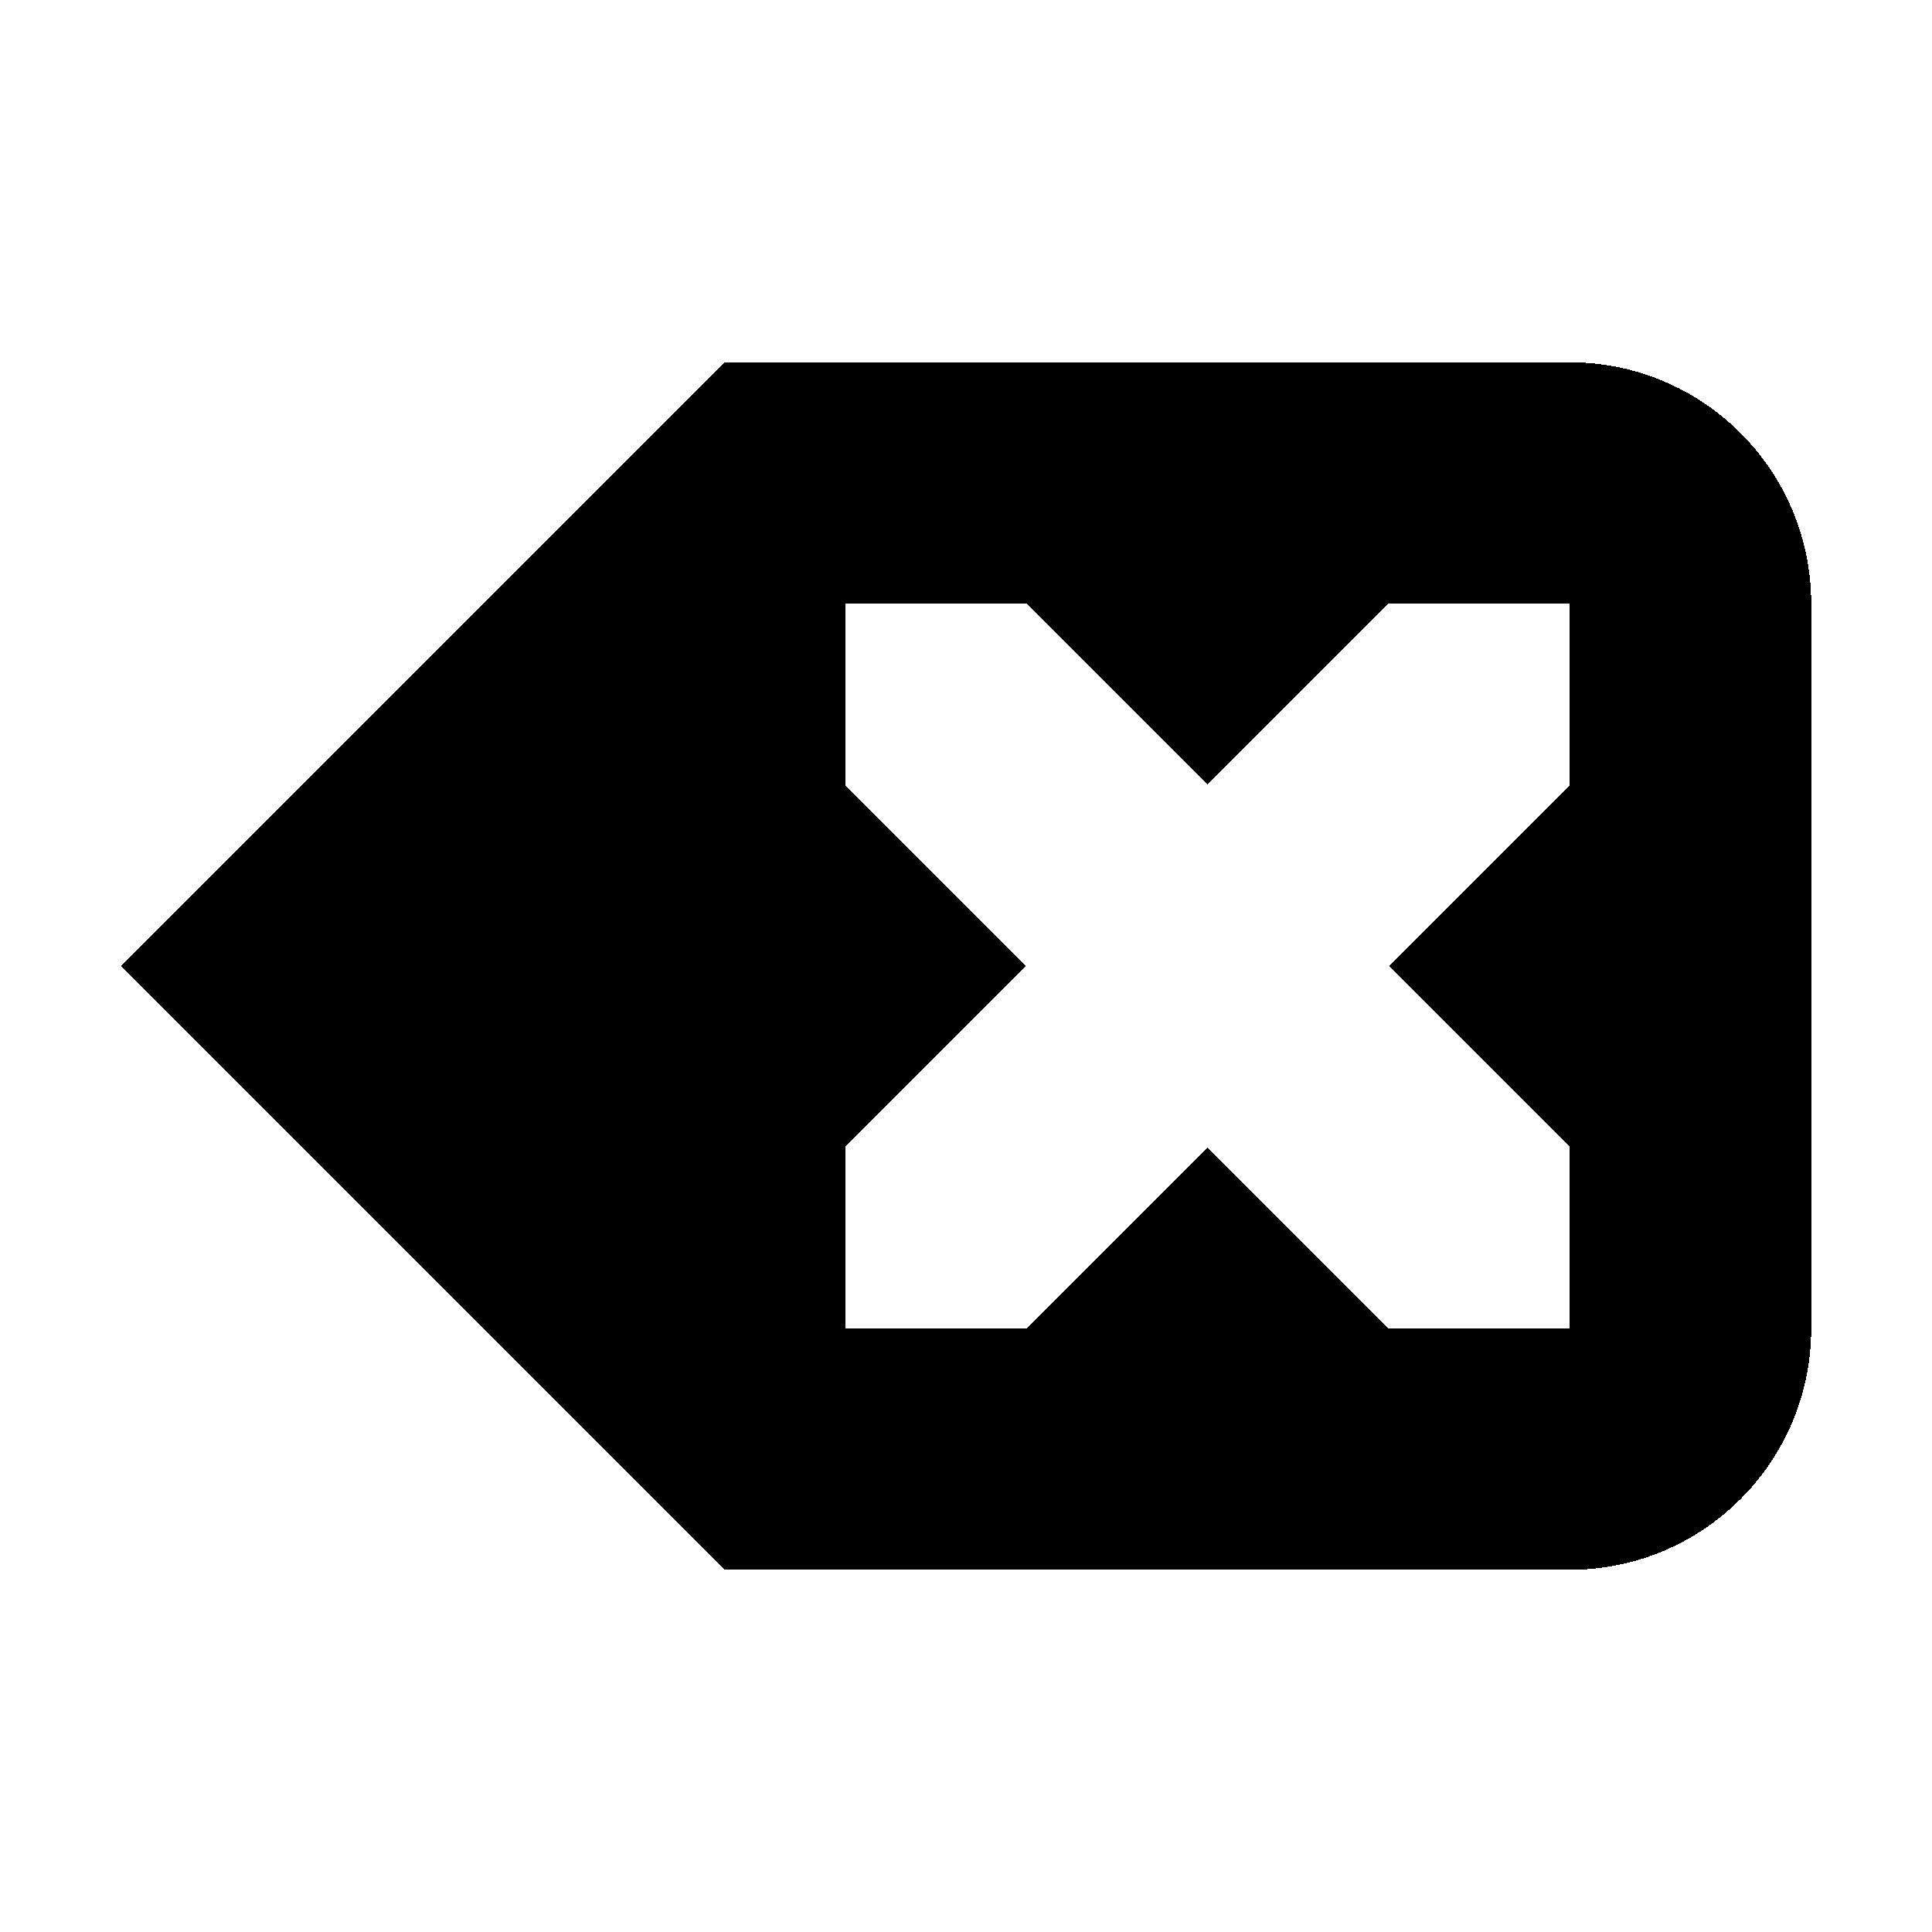
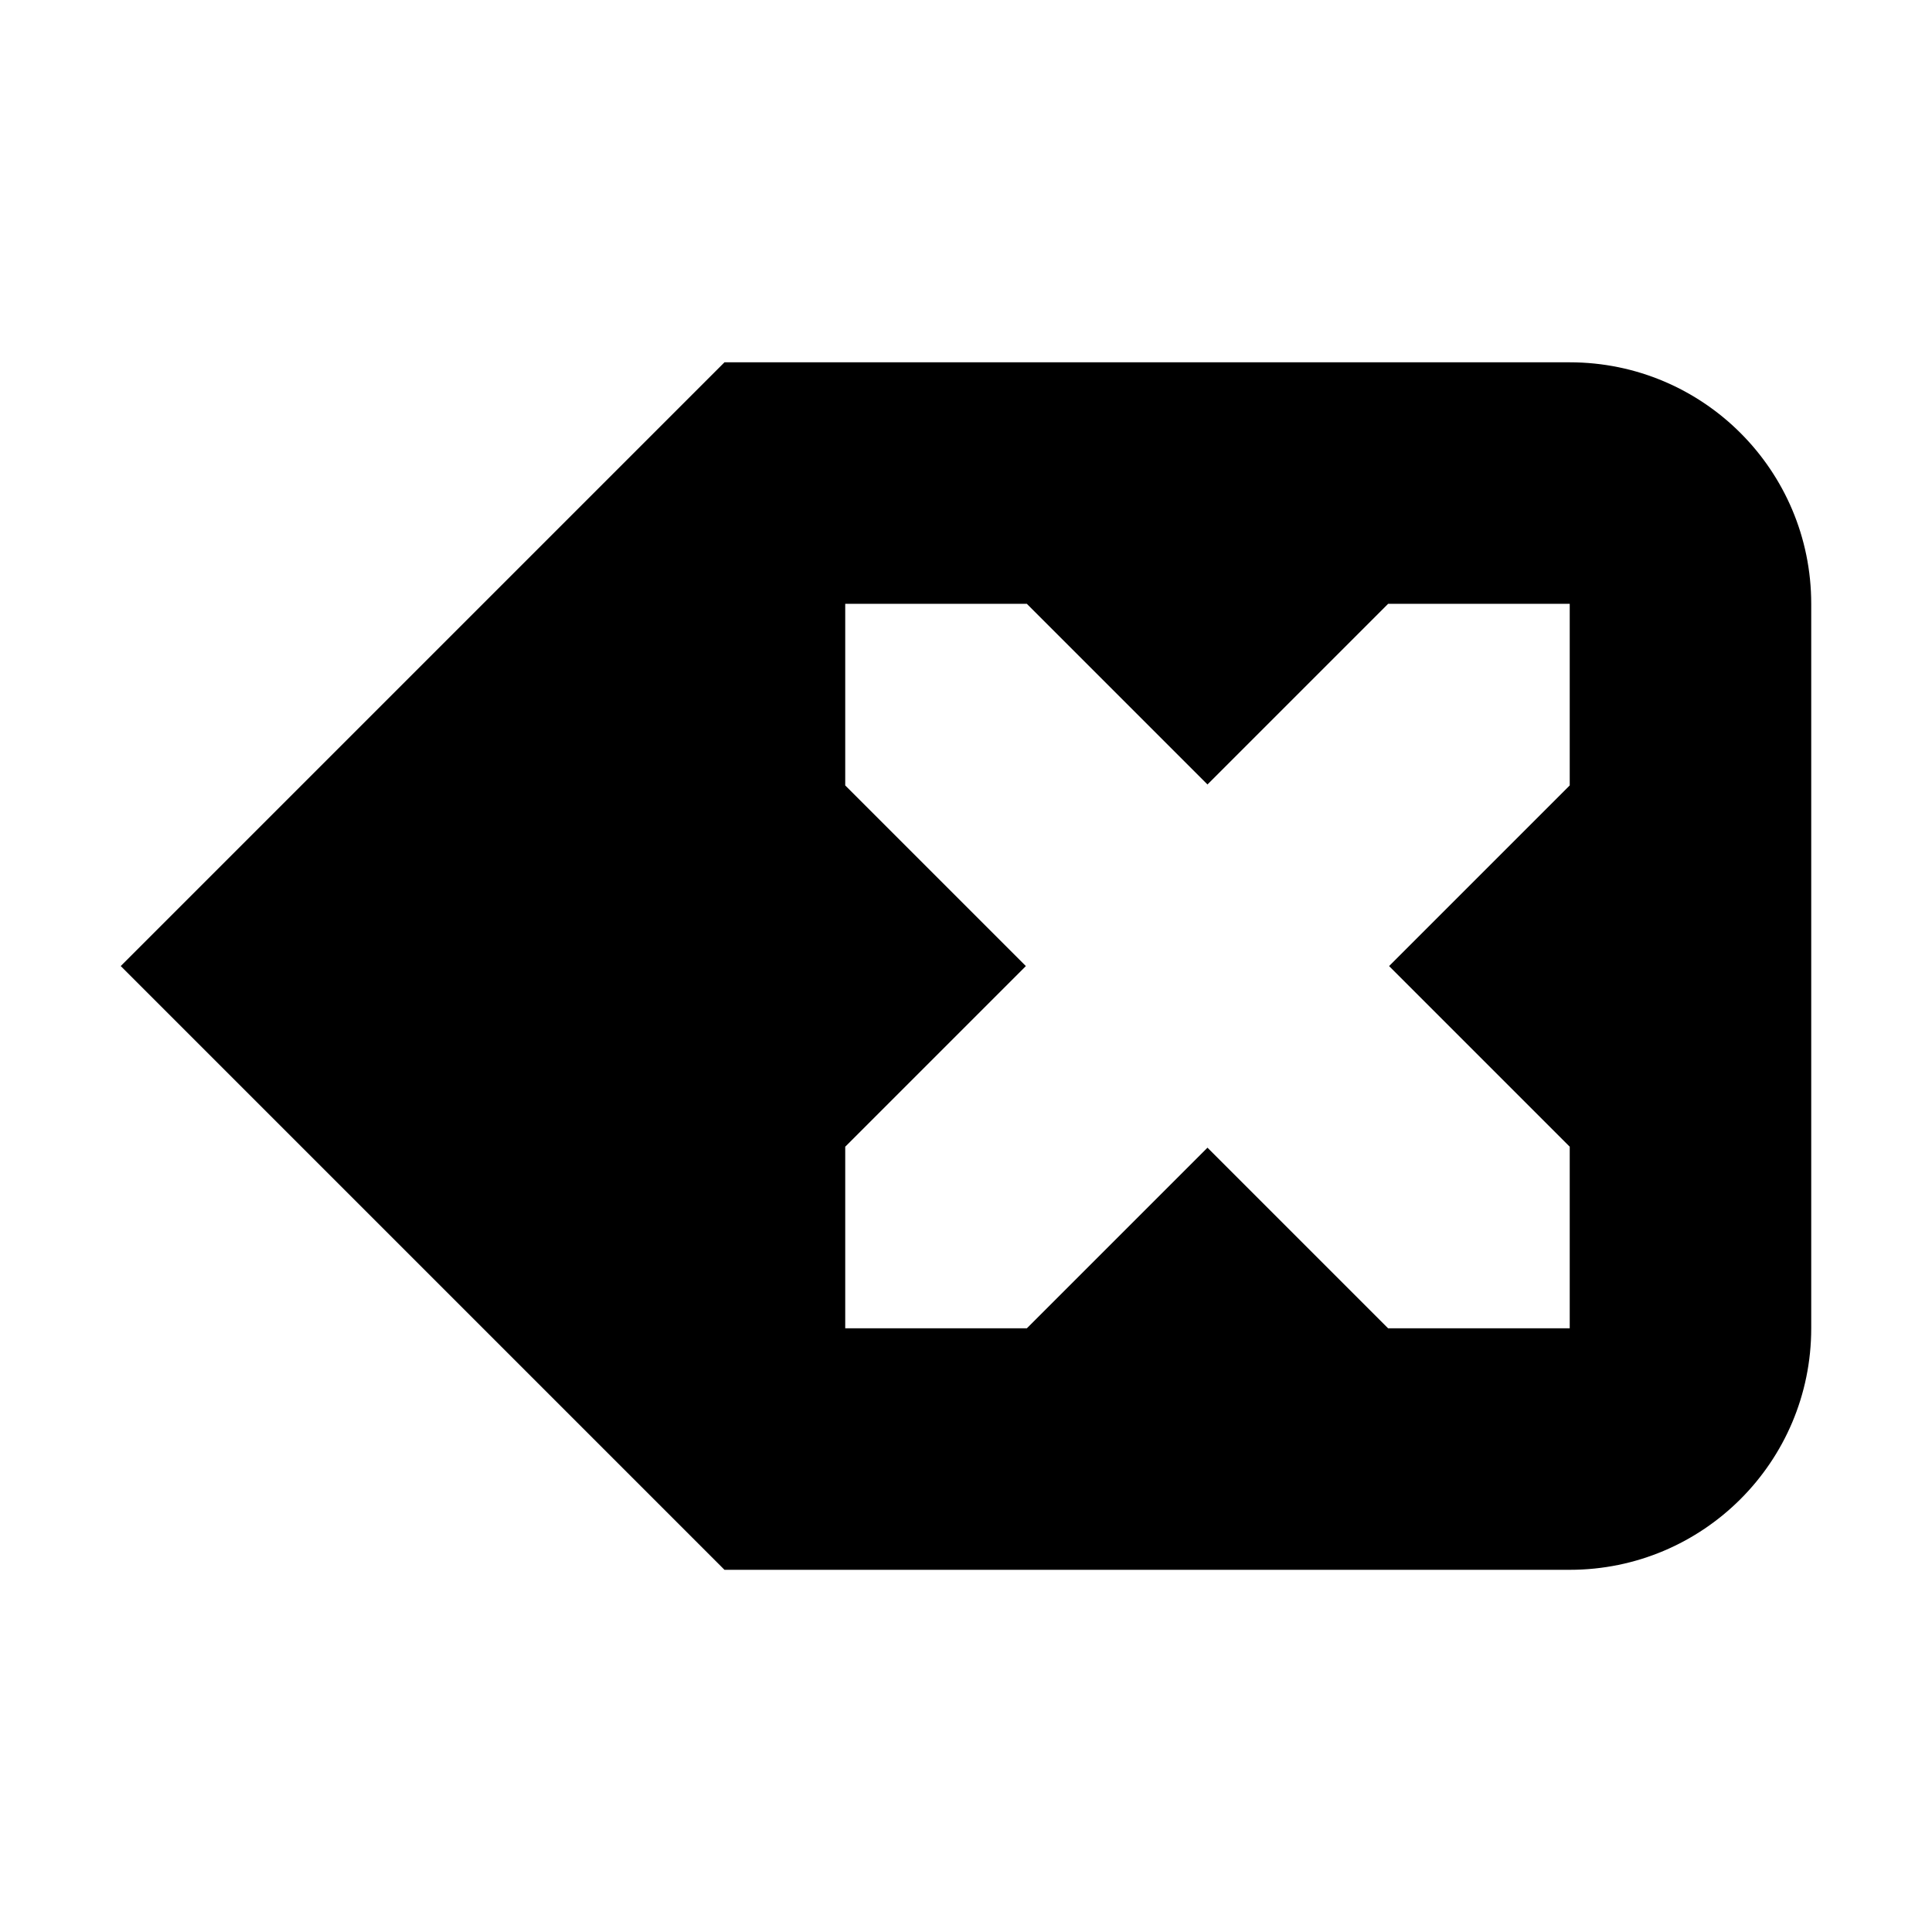
- <svg xmlns="http://www.w3.org/2000/svg" shape-rendering="crispEdges" version="1.1" viewBox="0 0 16 16">
+ <svg xmlns="http://www.w3.org/2000/svg" version="1.1" viewBox="0 0 16 16">
  <g transform="translate(1.0008 1.0005)">
    <path d="m11.999 2c1.105 0 2 0.895 2 2v6c0 1.105-0.895 2-2 2h-7l-5-5 5-5zm0 2h-1.504l-1.496 1.496-1.496-1.496h-1.504v1.504l1.496 1.496-1.496 1.496v1.504h1.504l1.496-1.496 1.496 1.496h1.504v-1.504l-1.496-1.496 1.496-1.496z" stroke-linecap="round" stroke-width=".8" style="paint-order:markers stroke fill" />
  </g>
</svg>
